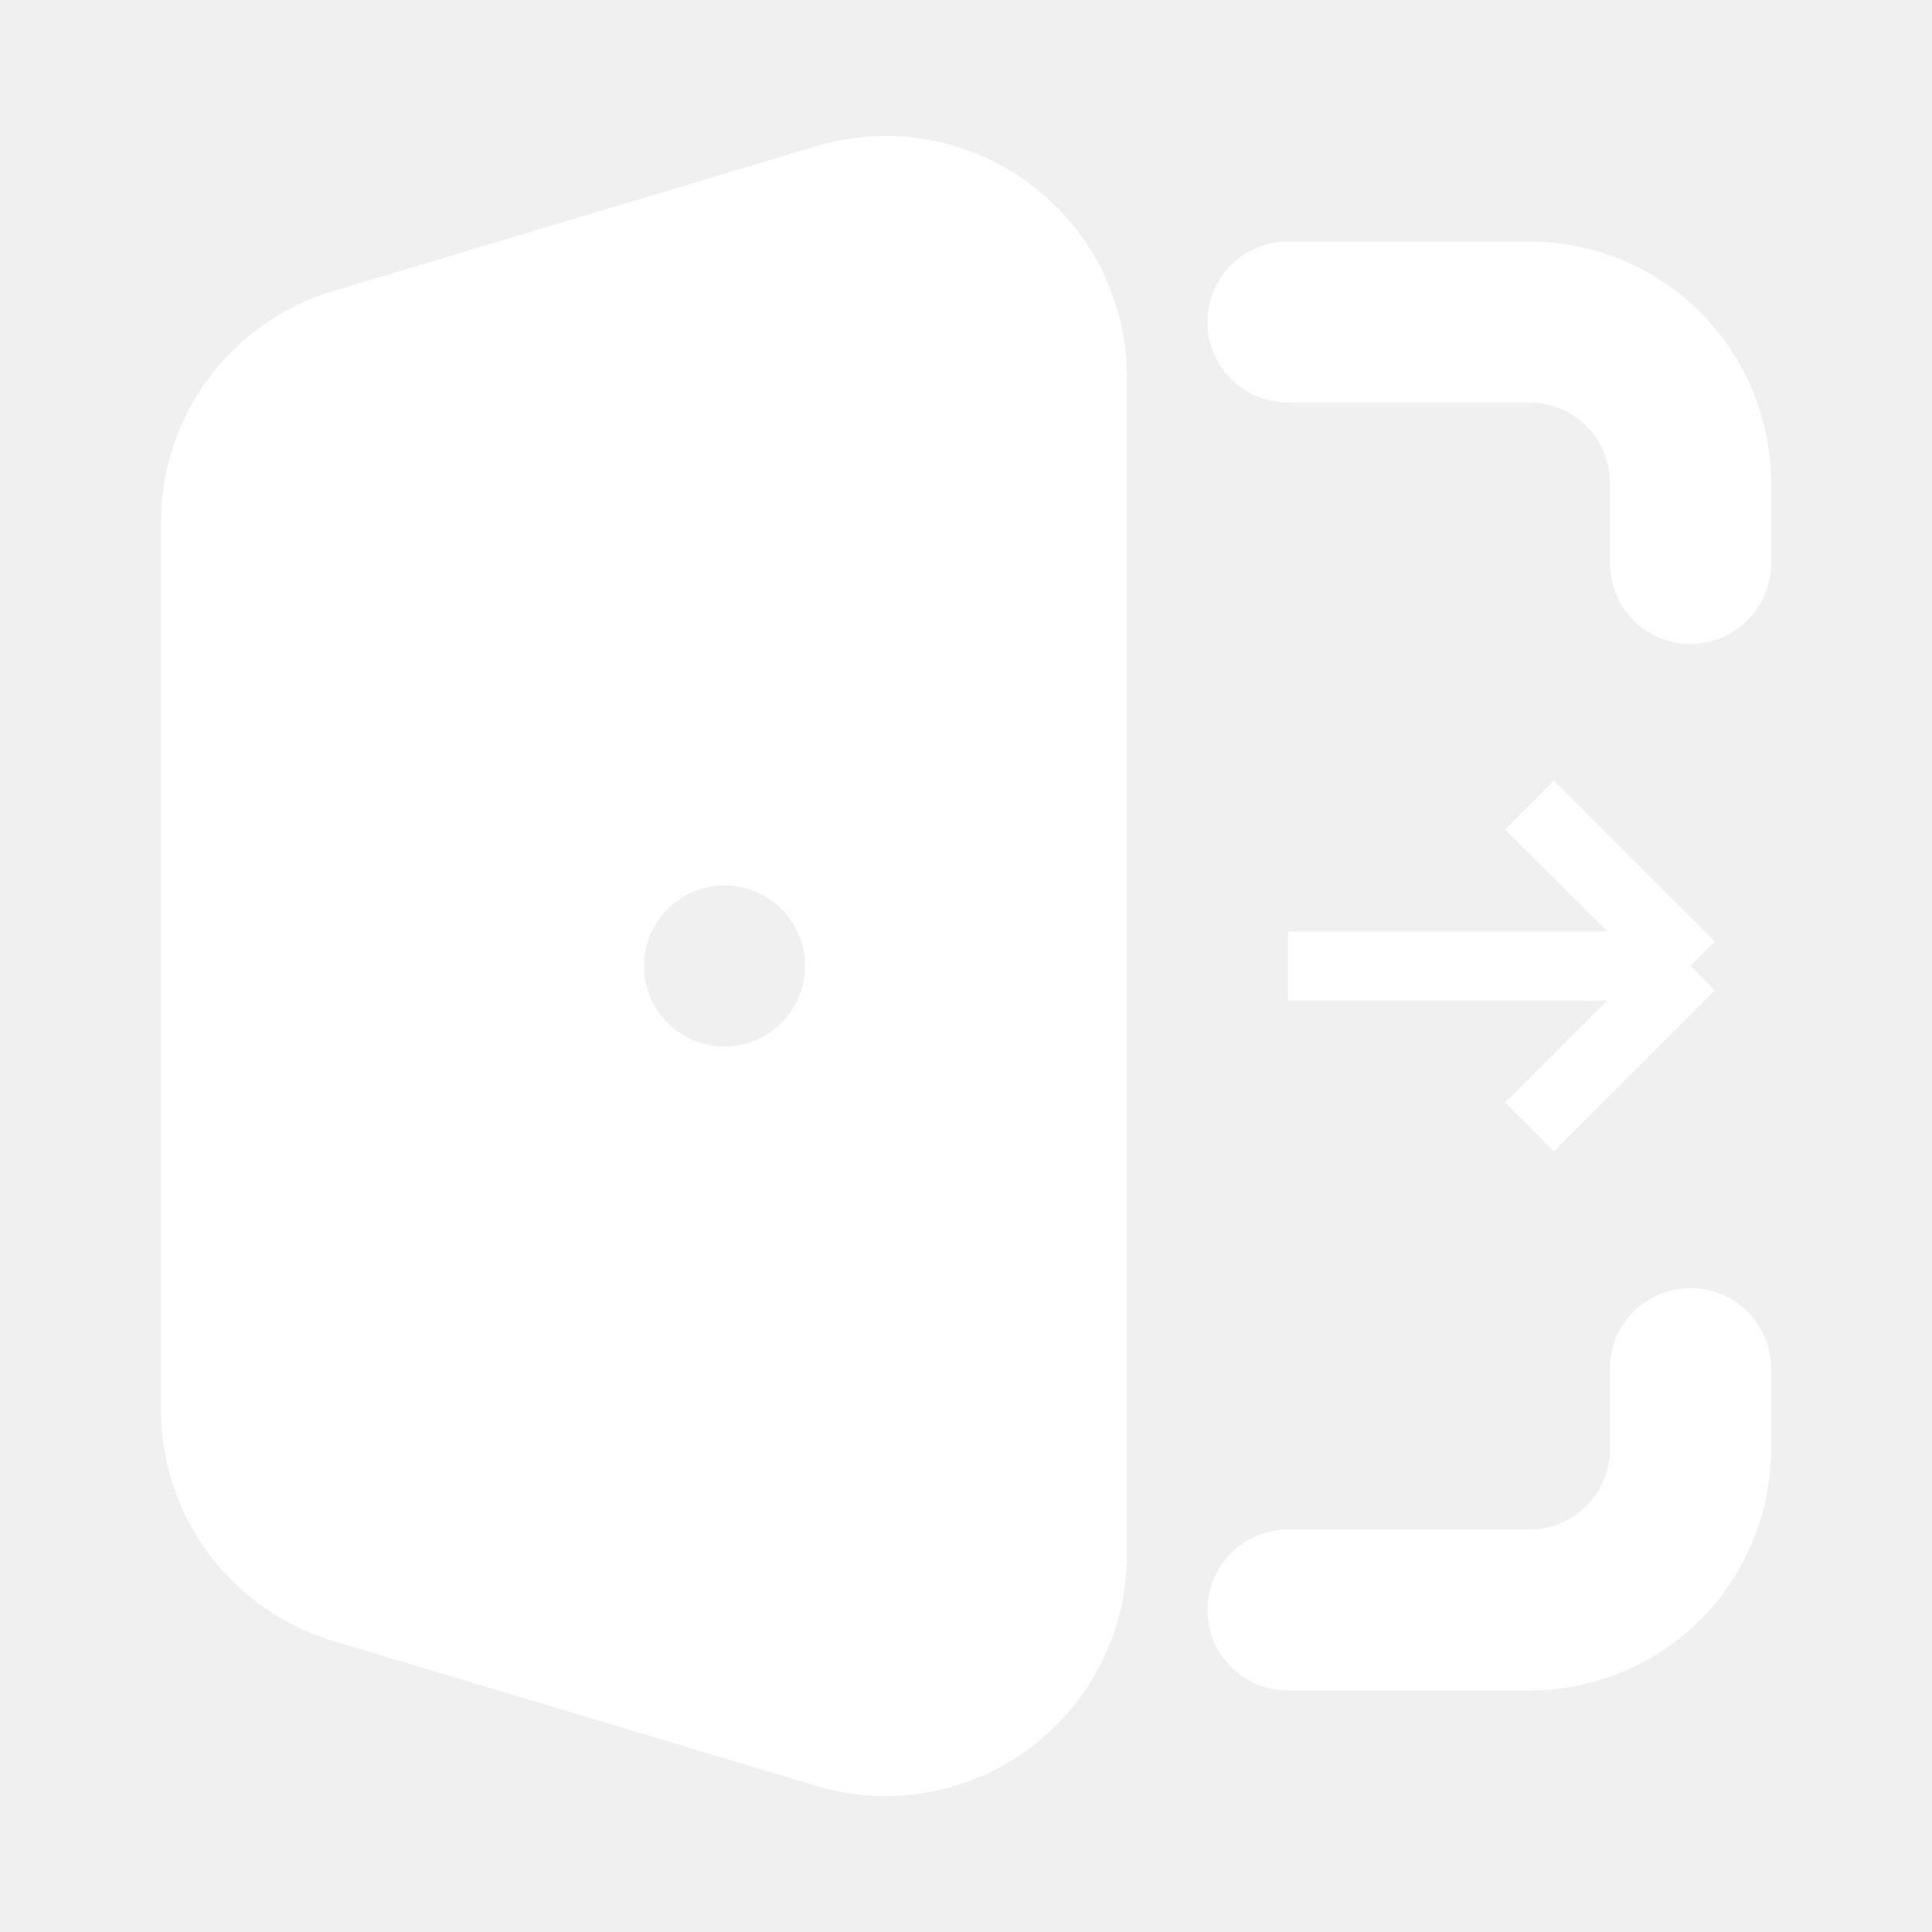
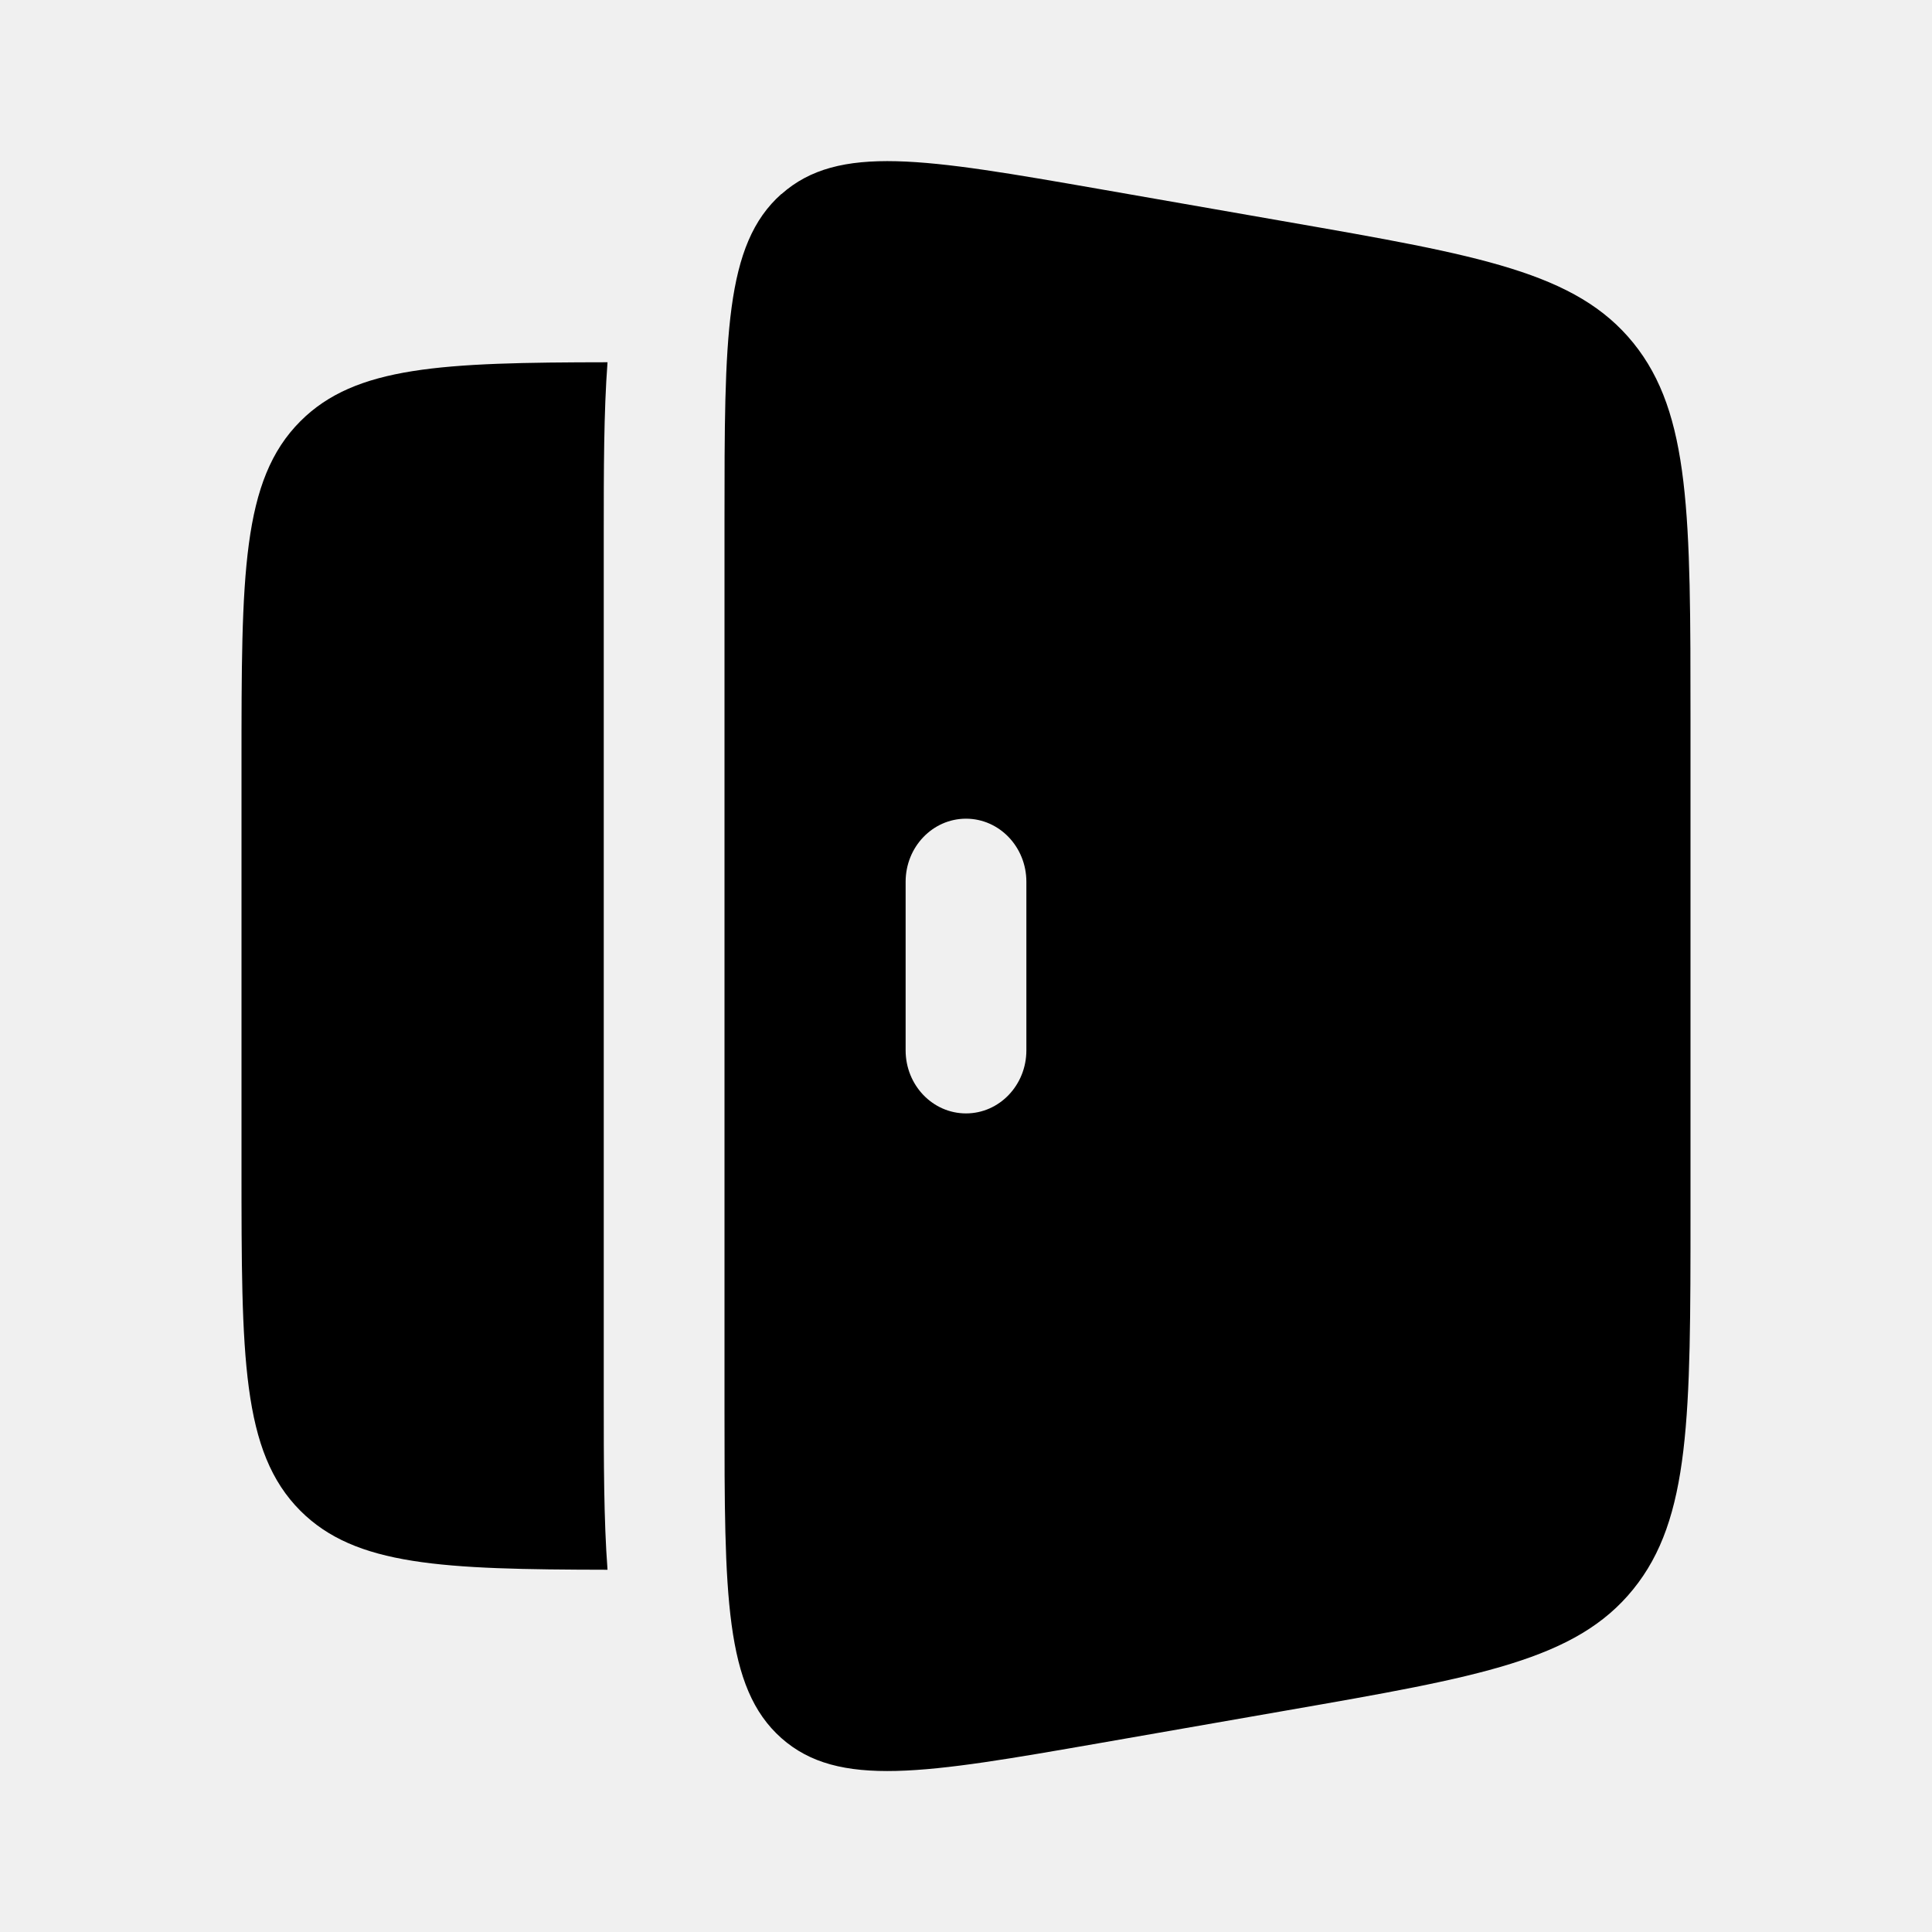
- <svg xmlns="http://www.w3.org/2000/svg" width="28" height="28" viewBox="0 0 28 28" fill="none">
-   <path fillRule="evenodd" clipRule="evenodd" d="M11.828 2.118C12.35 1.961 12.902 1.928 13.439 2.023C13.977 2.117 14.485 2.336 14.922 2.662C15.36 2.987 15.716 3.411 15.961 3.898C16.206 4.386 16.333 4.924 16.333 5.469V22.531C16.333 23.076 16.206 23.614 15.961 24.102C15.716 24.589 15.36 25.013 14.922 25.338C14.485 25.664 13.977 25.883 13.439 25.977C12.902 26.072 12.35 26.039 11.828 25.883L4.828 23.782C4.107 23.566 3.475 23.123 3.025 22.52C2.576 21.916 2.333 21.183 2.333 20.431V7.569C2.333 6.817 2.576 6.084 3.025 5.48C3.475 4.877 4.107 4.434 4.828 4.218L11.828 2.118ZM17.5 4.667C17.5 4.357 17.623 4.061 17.842 3.842C18.06 3.623 18.357 3.5 18.667 3.5H22.167C23.095 3.5 23.985 3.869 24.642 4.525C25.298 5.182 25.667 6.072 25.667 7V8.167C25.667 8.476 25.544 8.773 25.325 8.992C25.106 9.21 24.809 9.333 24.5 9.333C24.191 9.333 23.894 9.21 23.675 8.992C23.456 8.773 23.333 8.476 23.333 8.167V7C23.333 6.691 23.21 6.394 22.991 6.175C22.773 5.956 22.476 5.833 22.167 5.833H18.667C18.357 5.833 18.06 5.71 17.842 5.492C17.623 5.273 17.5 4.976 17.5 4.667ZM24.5 18.667C24.809 18.667 25.106 18.79 25.325 19.008C25.544 19.227 25.667 19.524 25.667 19.833V21C25.667 21.928 25.298 22.819 24.642 23.475C23.985 24.131 23.095 24.5 22.167 24.5H18.667C18.357 24.5 18.06 24.377 17.842 24.158C17.623 23.939 17.5 23.643 17.5 23.333C17.5 23.024 17.623 22.727 17.842 22.508C18.06 22.29 18.357 22.167 18.667 22.167H22.167C22.476 22.167 22.773 22.044 22.991 21.825C23.21 21.606 23.333 21.309 23.333 21V19.833C23.333 19.524 23.456 19.227 23.675 19.008C23.894 18.79 24.191 18.667 24.5 18.667ZM10.5 12.833C10.191 12.833 9.894 12.956 9.675 13.175C9.456 13.394 9.333 13.691 9.333 14C9.333 14.309 9.456 14.606 9.675 14.825C9.894 15.044 10.191 15.167 10.5 15.167H10.501C10.81 15.167 11.107 15.044 11.326 14.825C11.545 14.606 11.668 14.309 11.668 14C11.668 13.691 11.545 13.394 11.326 13.175C11.107 12.956 10.81 12.833 10.501 12.833H10.5Z" fill="white" />
-   <path d="M18.666 14H24.5M24.5 14L22.166 11.667M24.5 14L22.166 16.333" stroke="white" strokeWidth="2" strokeLinecap="round" strokeLinejoin="round" />
+ <svg xmlns="http://www.w3.org/2000/svg" width="20" height="20" viewBox="0 0 20 20" fill="none">
+   <path fill-rule="evenodd" clip-rule="evenodd" d="M8.089 2.008C7.5 2.53 7.5 3.486 7.5 5.397V14.604C7.5 16.515 7.5 17.47 8.089 17.993C8.678 18.515 9.579 18.359 11.381 18.045L13.322 17.706C15.318 17.358 16.315 17.184 16.907 16.452C17.5 15.72 17.5 14.661 17.5 12.544V7.457C17.5 5.34 17.5 4.282 16.908 3.55C16.315 2.818 15.317 2.644 13.322 2.296L11.382 1.957C9.58 1.643 8.679 1.486 8.09 2.009M10 8.475C10.345 8.475 10.625 8.767 10.625 9.128V10.873C10.625 11.234 10.345 11.526 10 11.526C9.655 11.526 9.375 11.234 9.375 10.873V9.128C9.375 8.767 9.655 8.475 10 8.475Z" fill="currentColor" />
+   <path d="M6.289 3.75C4.574 3.752 3.68 3.79 3.11 4.36C2.5 4.97 2.5 5.952 2.5 7.917V12.083C2.5 14.047 2.5 15.029 3.11 15.64C3.68 16.209 4.574 16.247 6.289 16.25C6.25 15.73 6.25 15.13 6.25 14.481V5.519C6.25 4.869 6.25 4.269 6.289 3.75Z" fill="currentColor" />
</svg>
